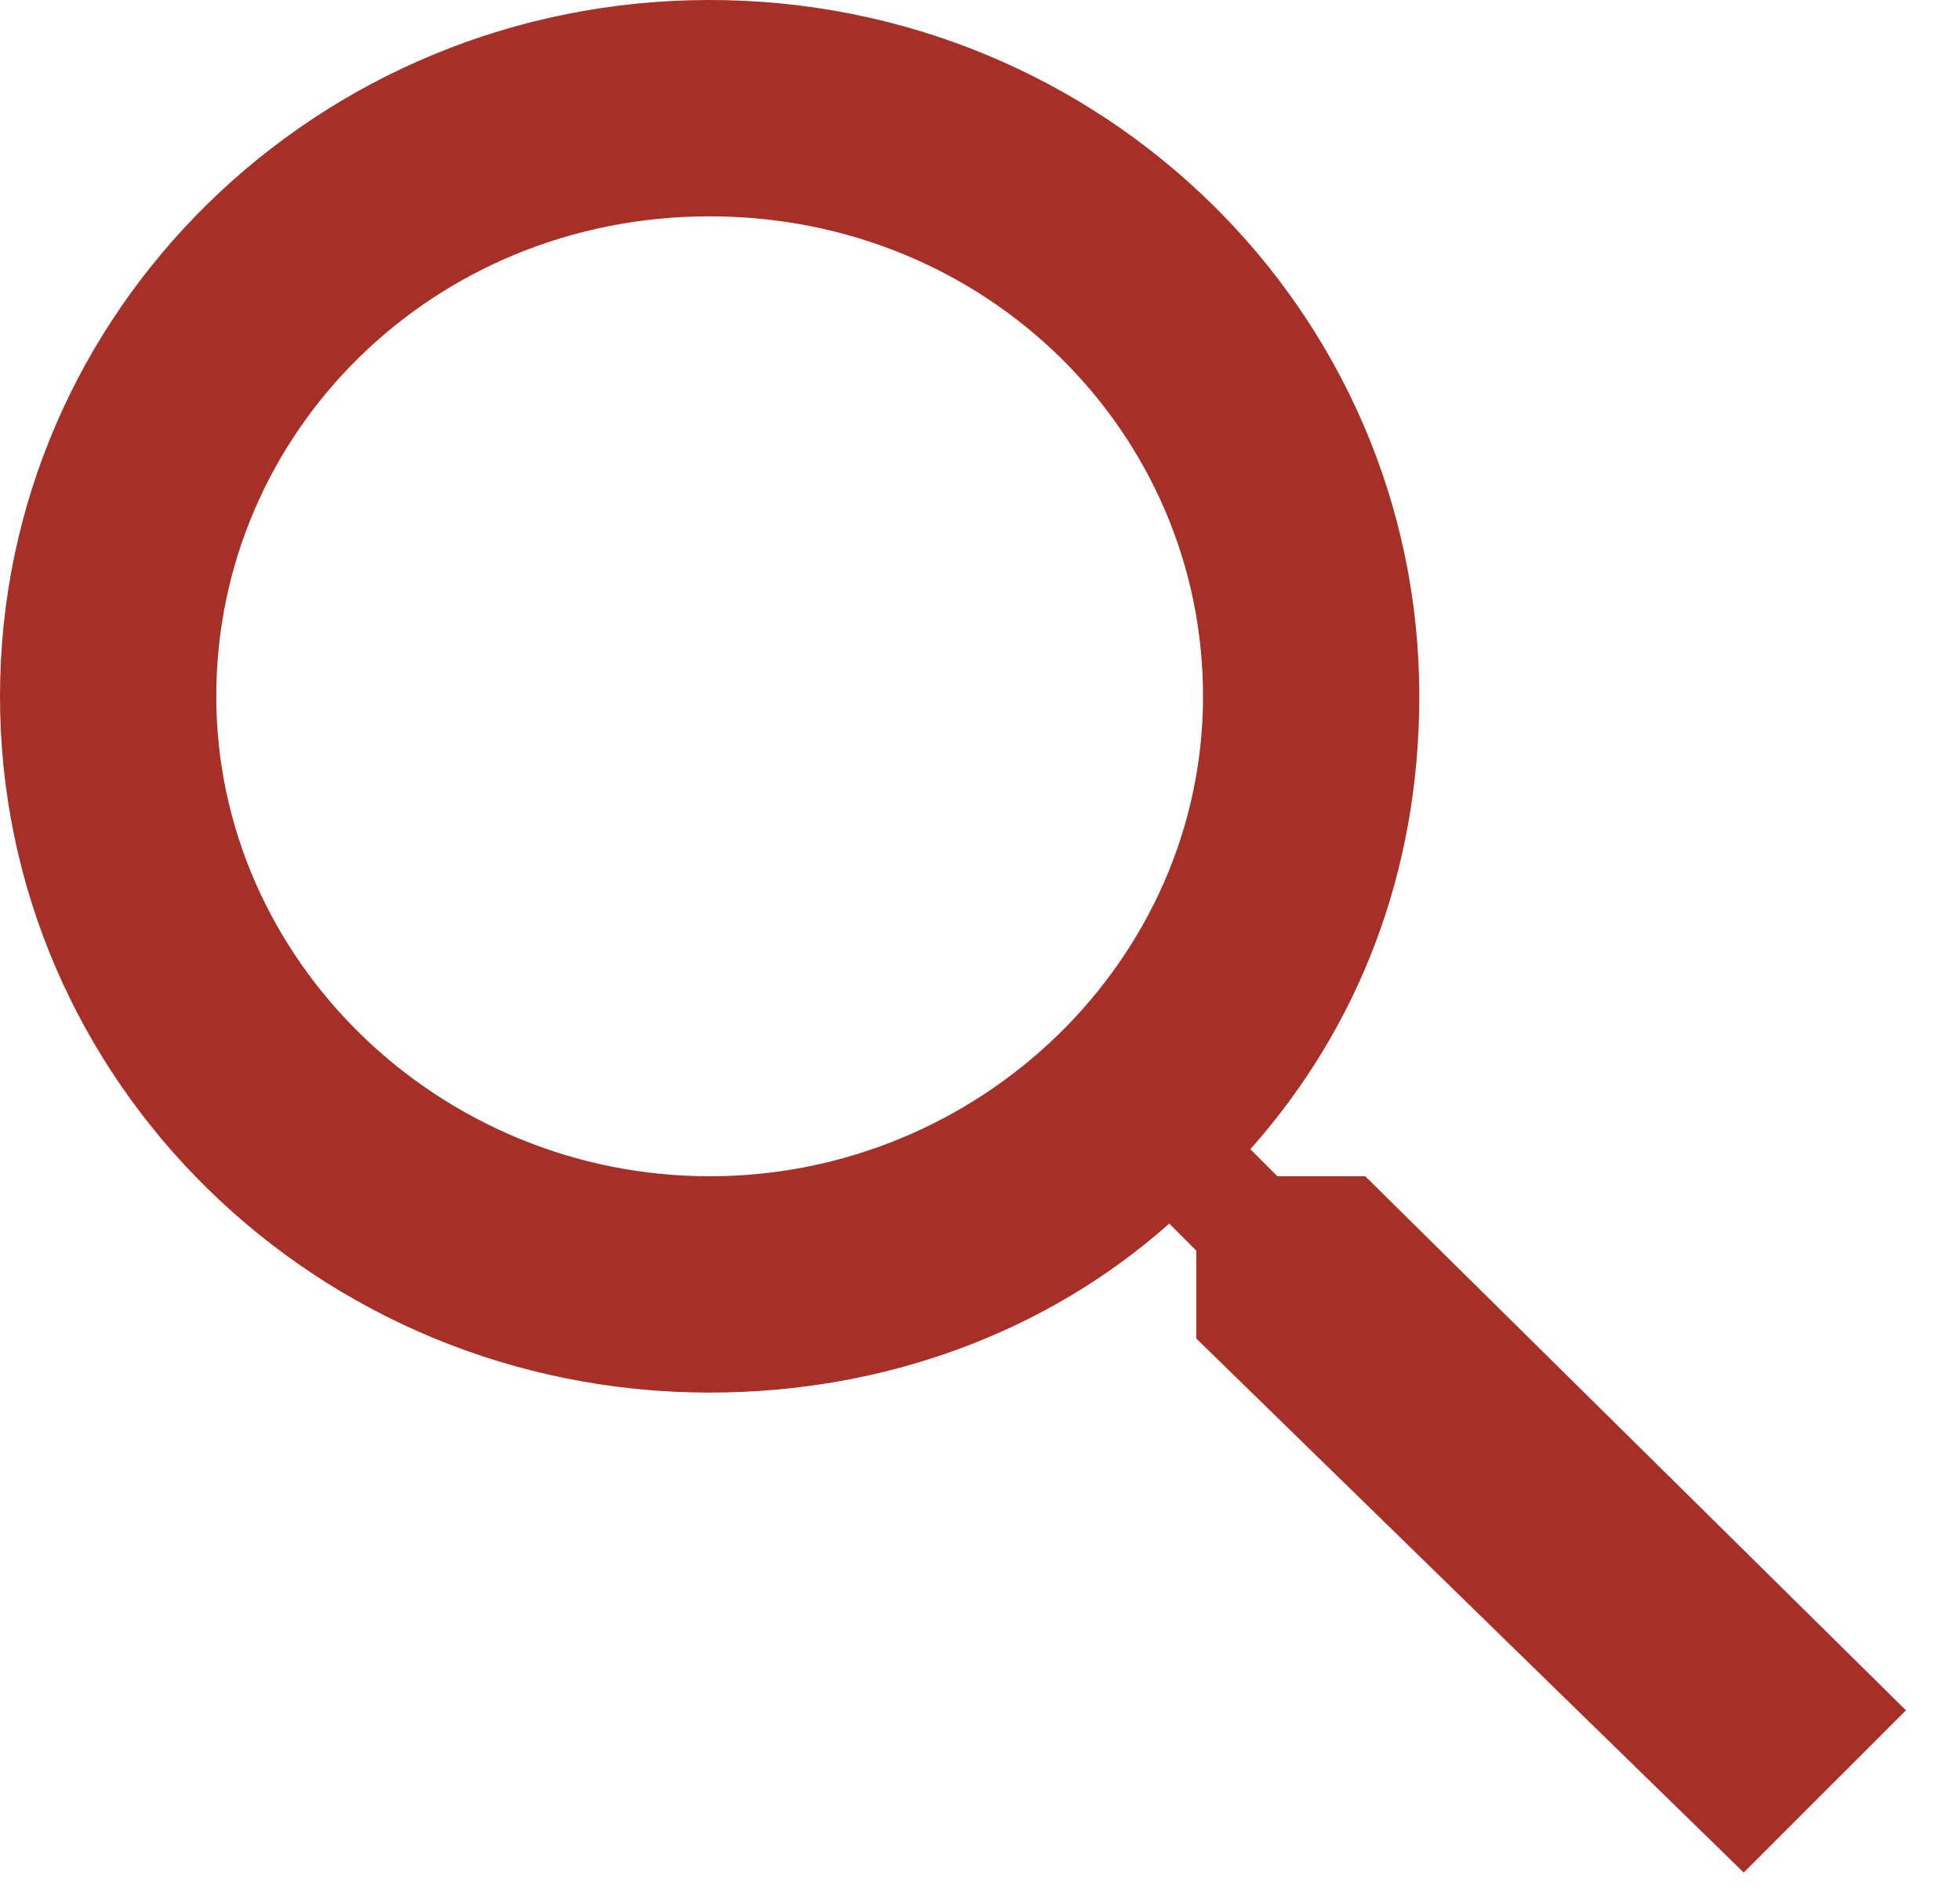
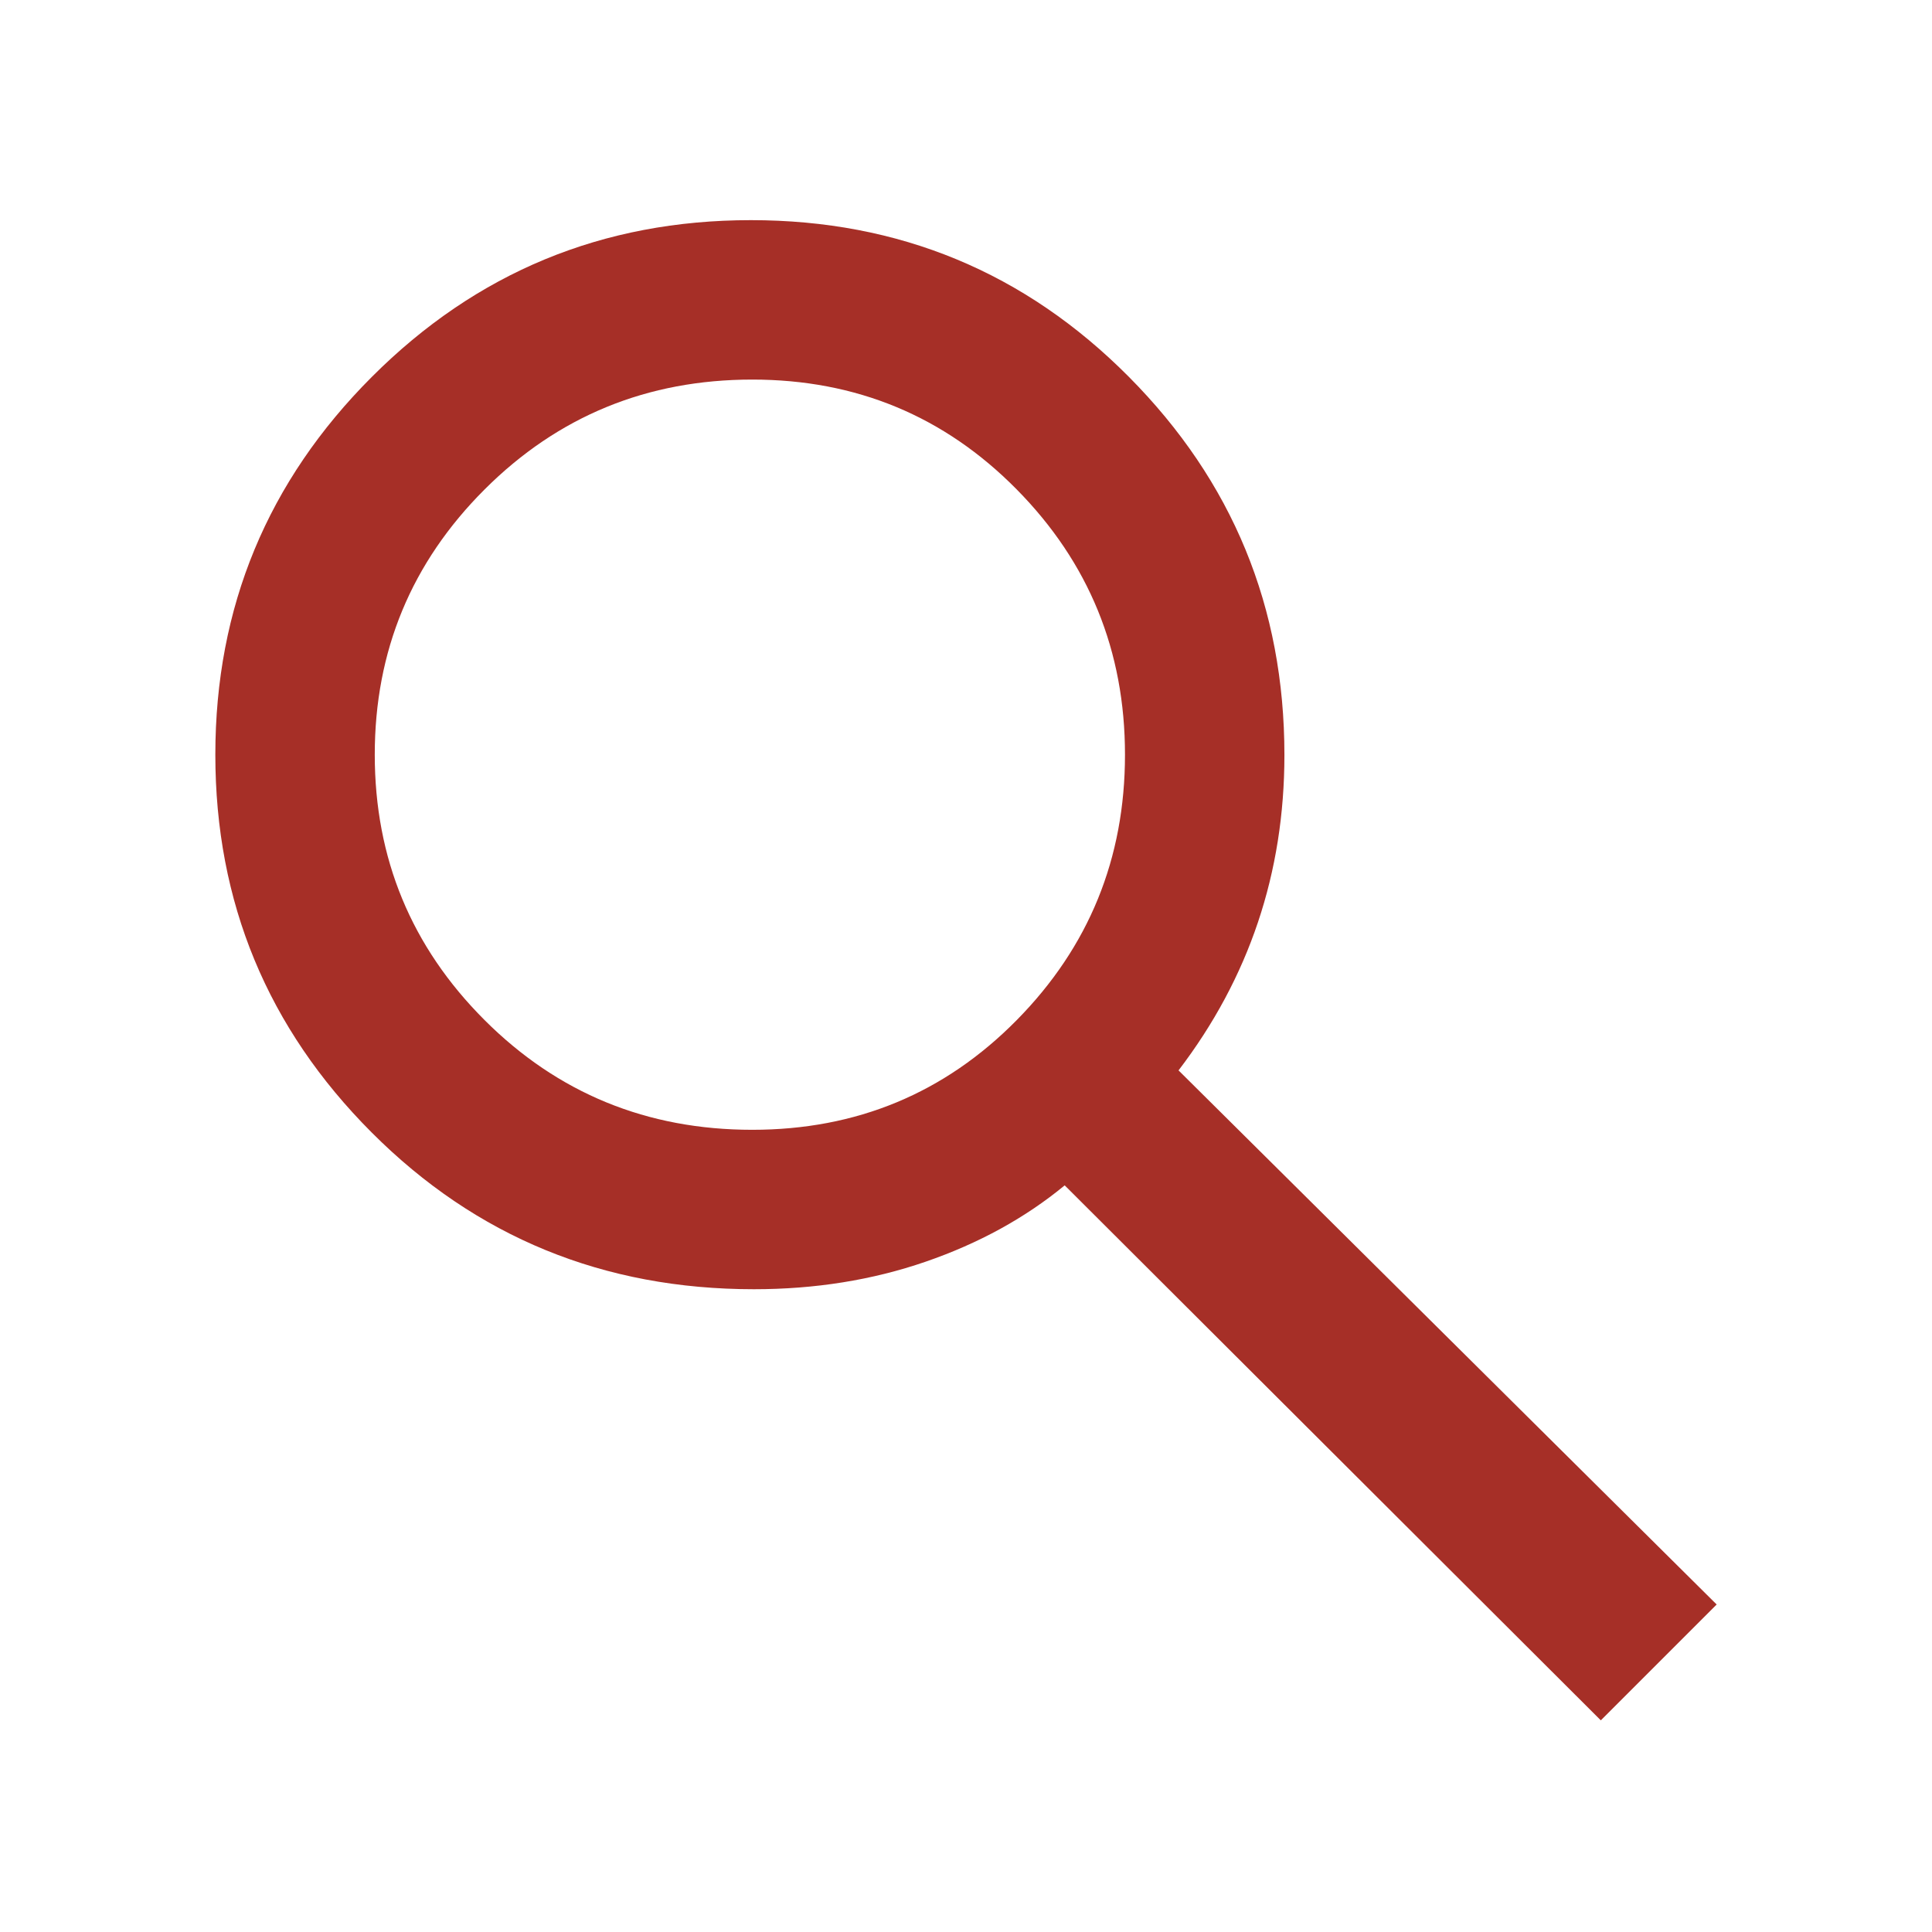
- <svg xmlns="http://www.w3.org/2000/svg" width="29" height="28">
-   <path fill="#A62F27" d="m20.2 17.4h-1.3l-0.4-0.4c1.6-1.8 2.5-4.1 2.5-6.7 0-5.7-4.7-10.3-10.5-10.3s-10.5 4.6-10.5 10.3 4.7 10.3 10.5 10.3c2.6 0 5-0.9 6.8-2.5l0.4 0.4v1.3l8.1 7.9 2.4-2.4-8-7.9zm-9.7 0c-4 0-7.3-3.2-7.3-7.1s3.2-7.1 7.3-7.1 7.3 3.2 7.3 7.1-3.3 7.1-7.3 7.1z" />
+ <svg xmlns="http://www.w3.org/2000/svg" height="48" viewBox="0 96 960 960" width="48">
+   <path fill="#A62F27" d="M795.435 950.827 529.043 685.001q-29.434 24.26-69.111 37.934-39.676 13.674-85.323 13.674-112.119 0-189.864-77.826Q106.999 580.957 106.999 471t77.827-187.783q77.826-77.826 188.283-77.826 110.456 0 187.782 77.826 77.327 77.826 77.327 187.933 0 43.98-13.152 83.133-13.153 39.152-39.457 73.587l267.392 265.391-57.566 57.566ZM373.808 657.391q77.659 0 131.425-54.533Q558.999 548.326 558.999 471q0-77.326-53.849-131.858-53.849-54.533-131.342-54.533-78.326 0-132.958 54.533Q186.218 393.674 186.218 471q0 77.326 54.549 131.858 54.549 54.533 133.041 54.533Z" />
</svg>
